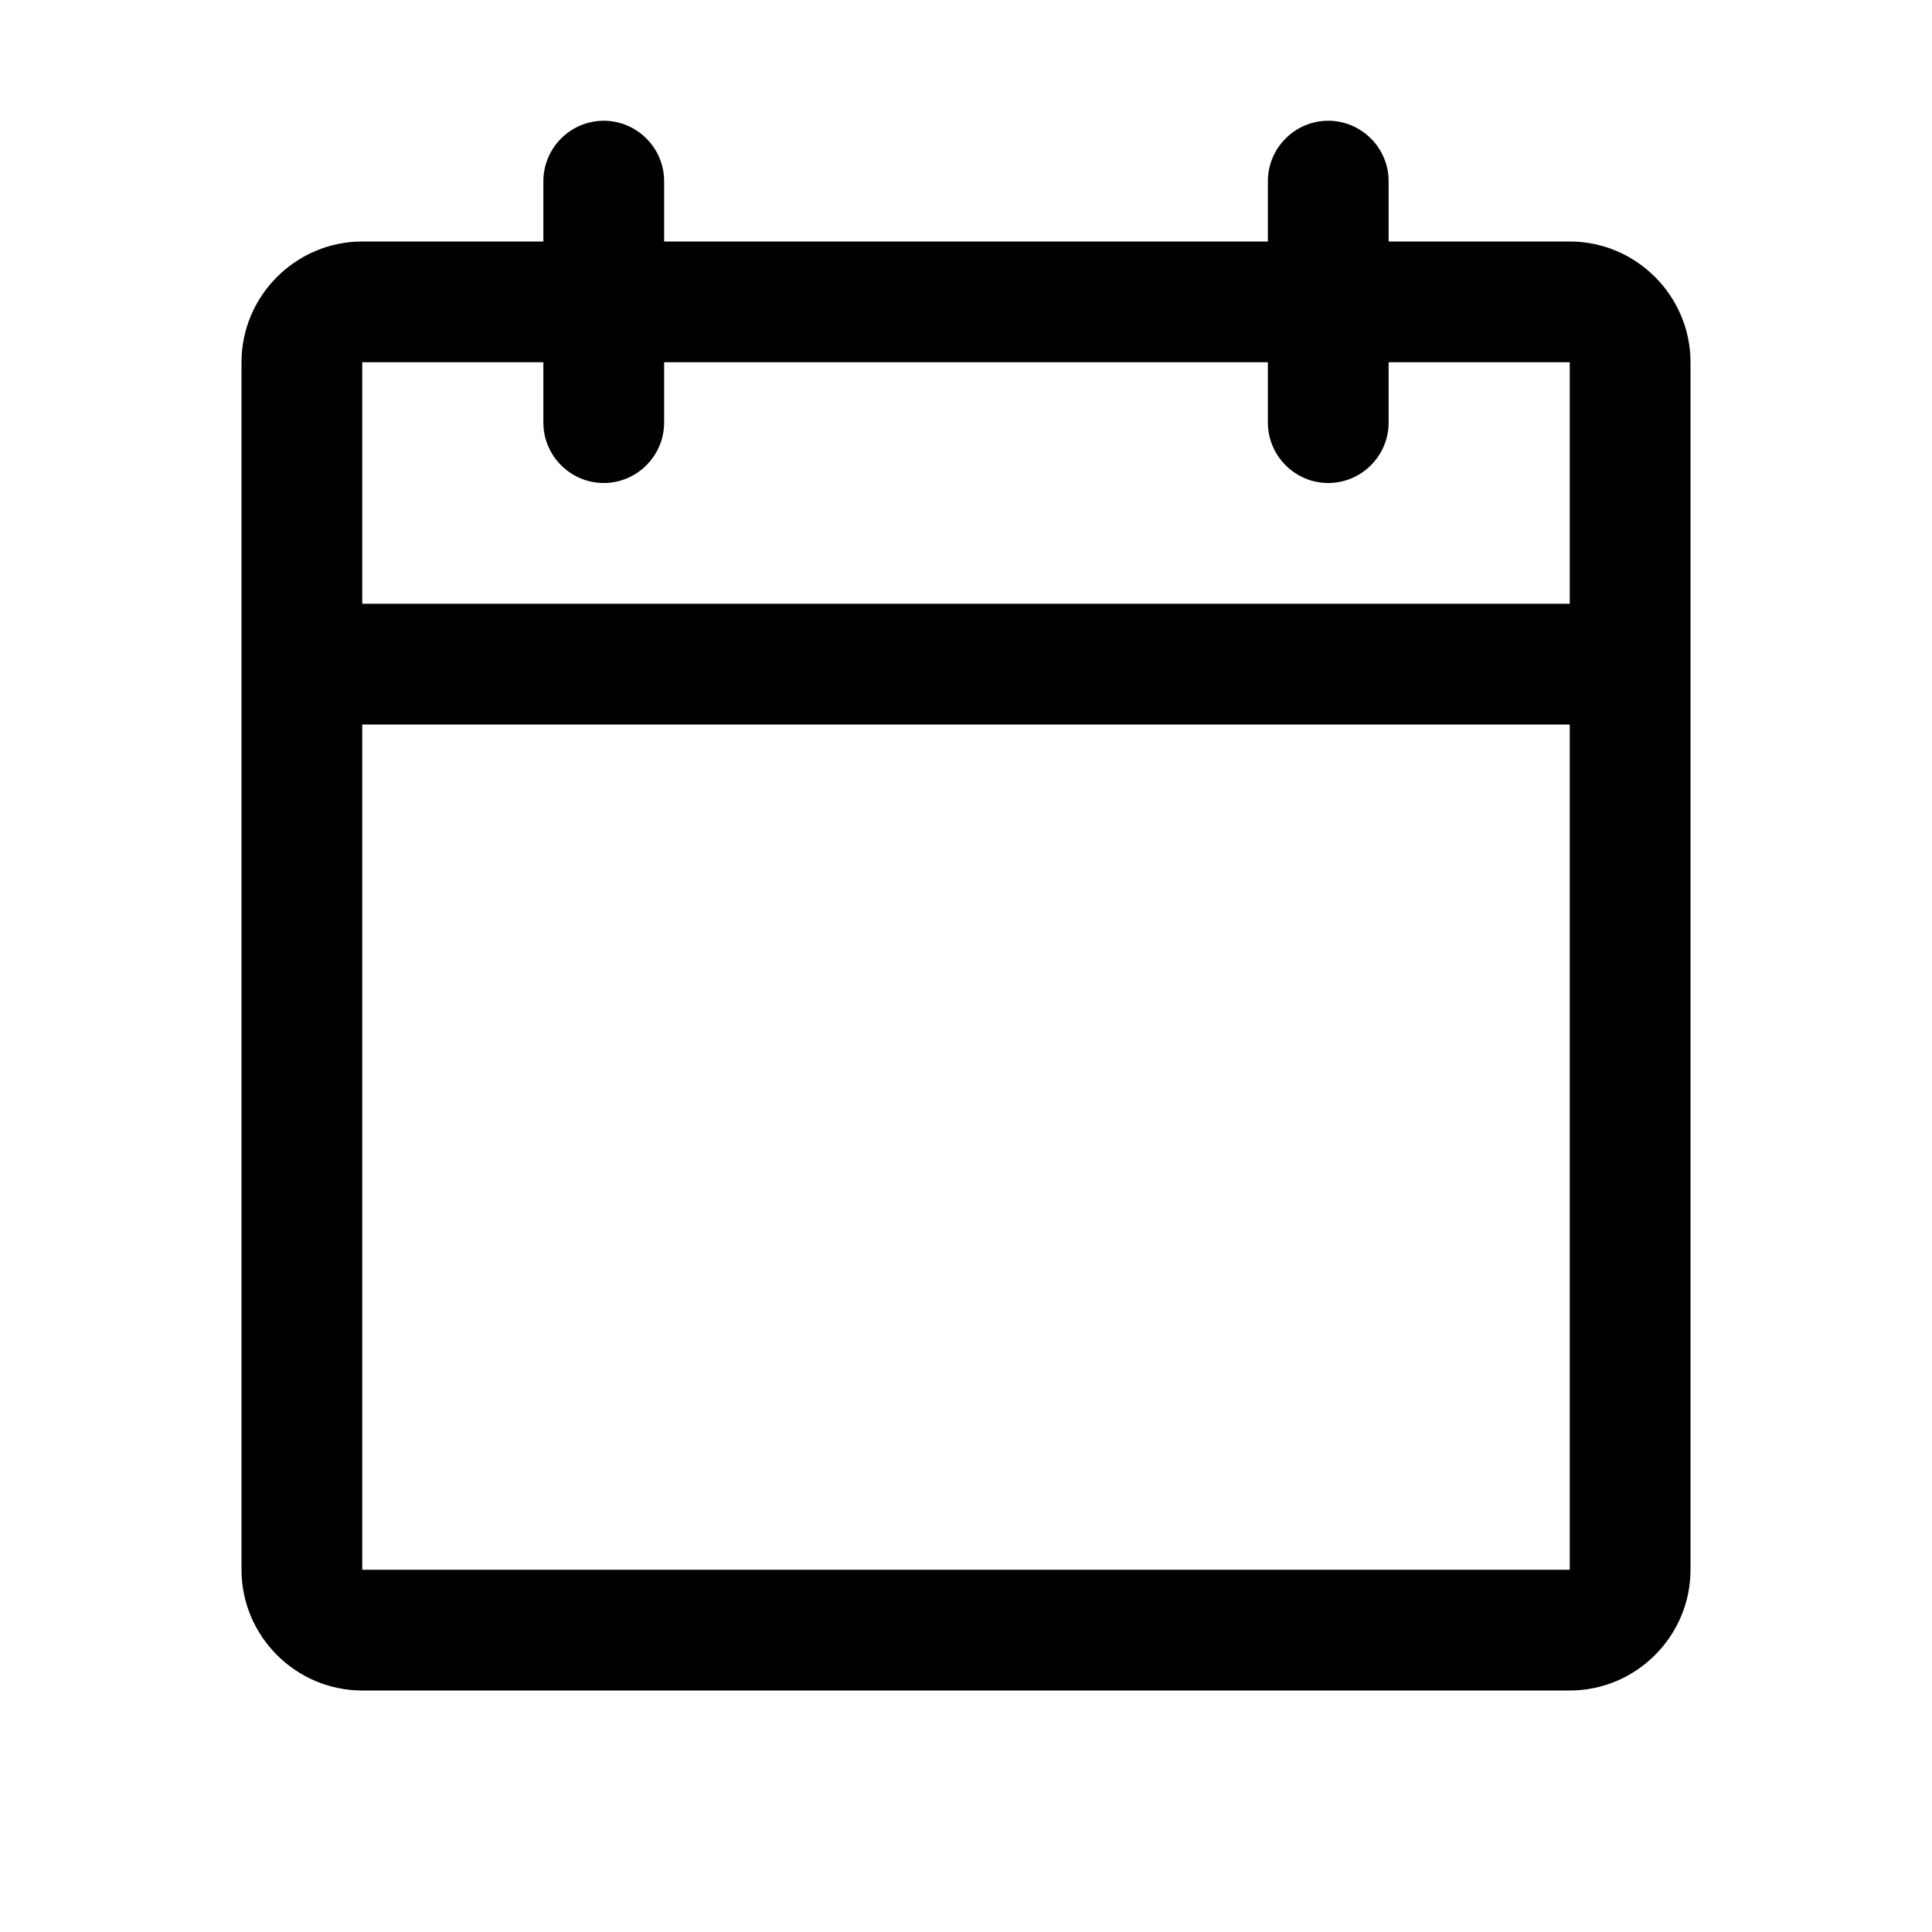
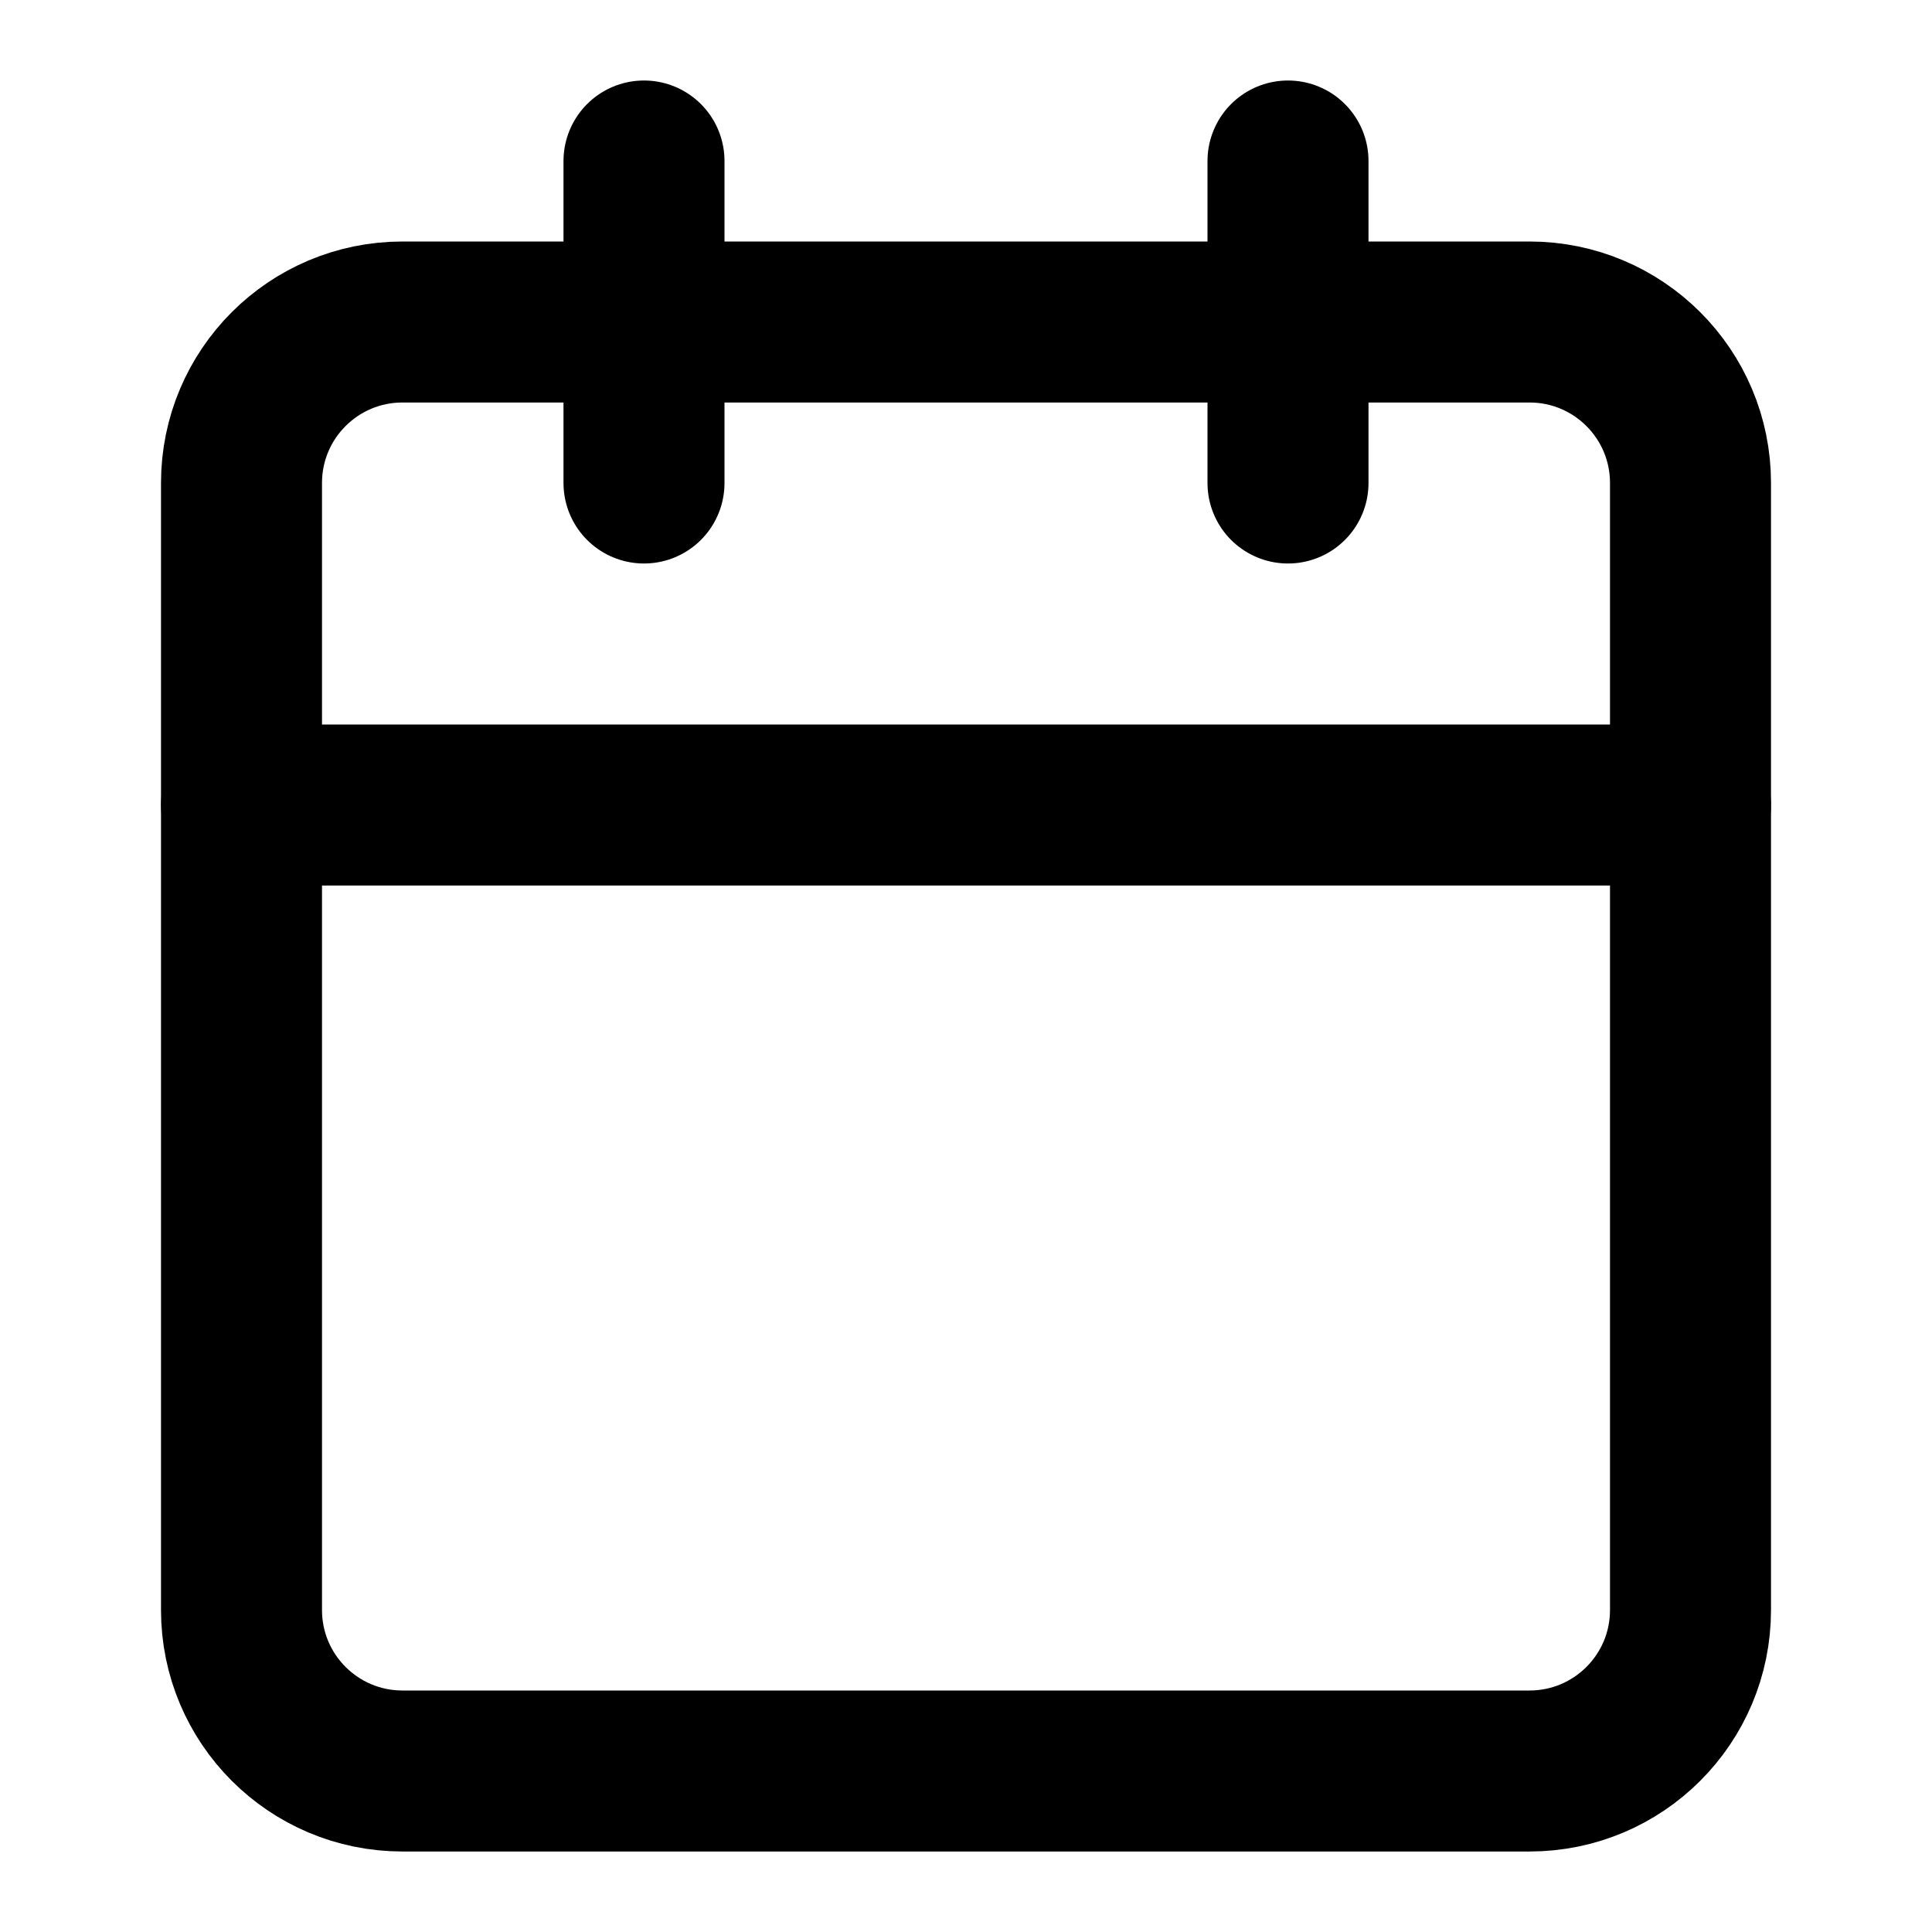
- <svg xmlns="http://www.w3.org/2000/svg" version="1.1" id="Raw" x="0px" y="0px" viewBox="0 0 256 256" style="enable-background:new 0 0 256 256;" xml:space="preserve">
-   <path d="M208,32h-24v-8c0-4.4-3.6-8-8-8s-8,3.6-8,8v8H88v-8c0-4.4-3.6-8-8-8s-8,3.6-8,8v8H48c-8.8,0-16,7.2-16,16v160  c0,8.8,7.2,16,16,16h160c8.8,0,16-7.2,16-16V48C224,39.2,216.8,32,208,32z M48,48h24v8c0,4.4,3.6,8,8,8s8-3.6,8-8v-8h80v8  c0,4.4,3.6,8,8,8s8-3.6,8-8v-8h24v32H48L48,48C48,48,48,48,48,48z M48,208l0-112h160v112H48z" />
+ <svg xmlns="http://www.w3.org/2000/svg" version="1.1" viewBox="0 0 24 24">
+   <g stroke-linecap="round" stroke-width="2" stroke="#000" fill="none" stroke-linejoin="round">
+     <path d="M5,22c-1.105,0 -2,-0.895 -2,-2v-14c0,-1.105 0.895,-2 2,-2h14c1.105,0 2,0.895 2,2v14c0,1.105 -0.895,2 -2,2Z" />
+     <path d="M16,2v4" />
+     <path d="M8,2v4" />
+     <path d="M3,10h18" />
+   </g>
</svg>
